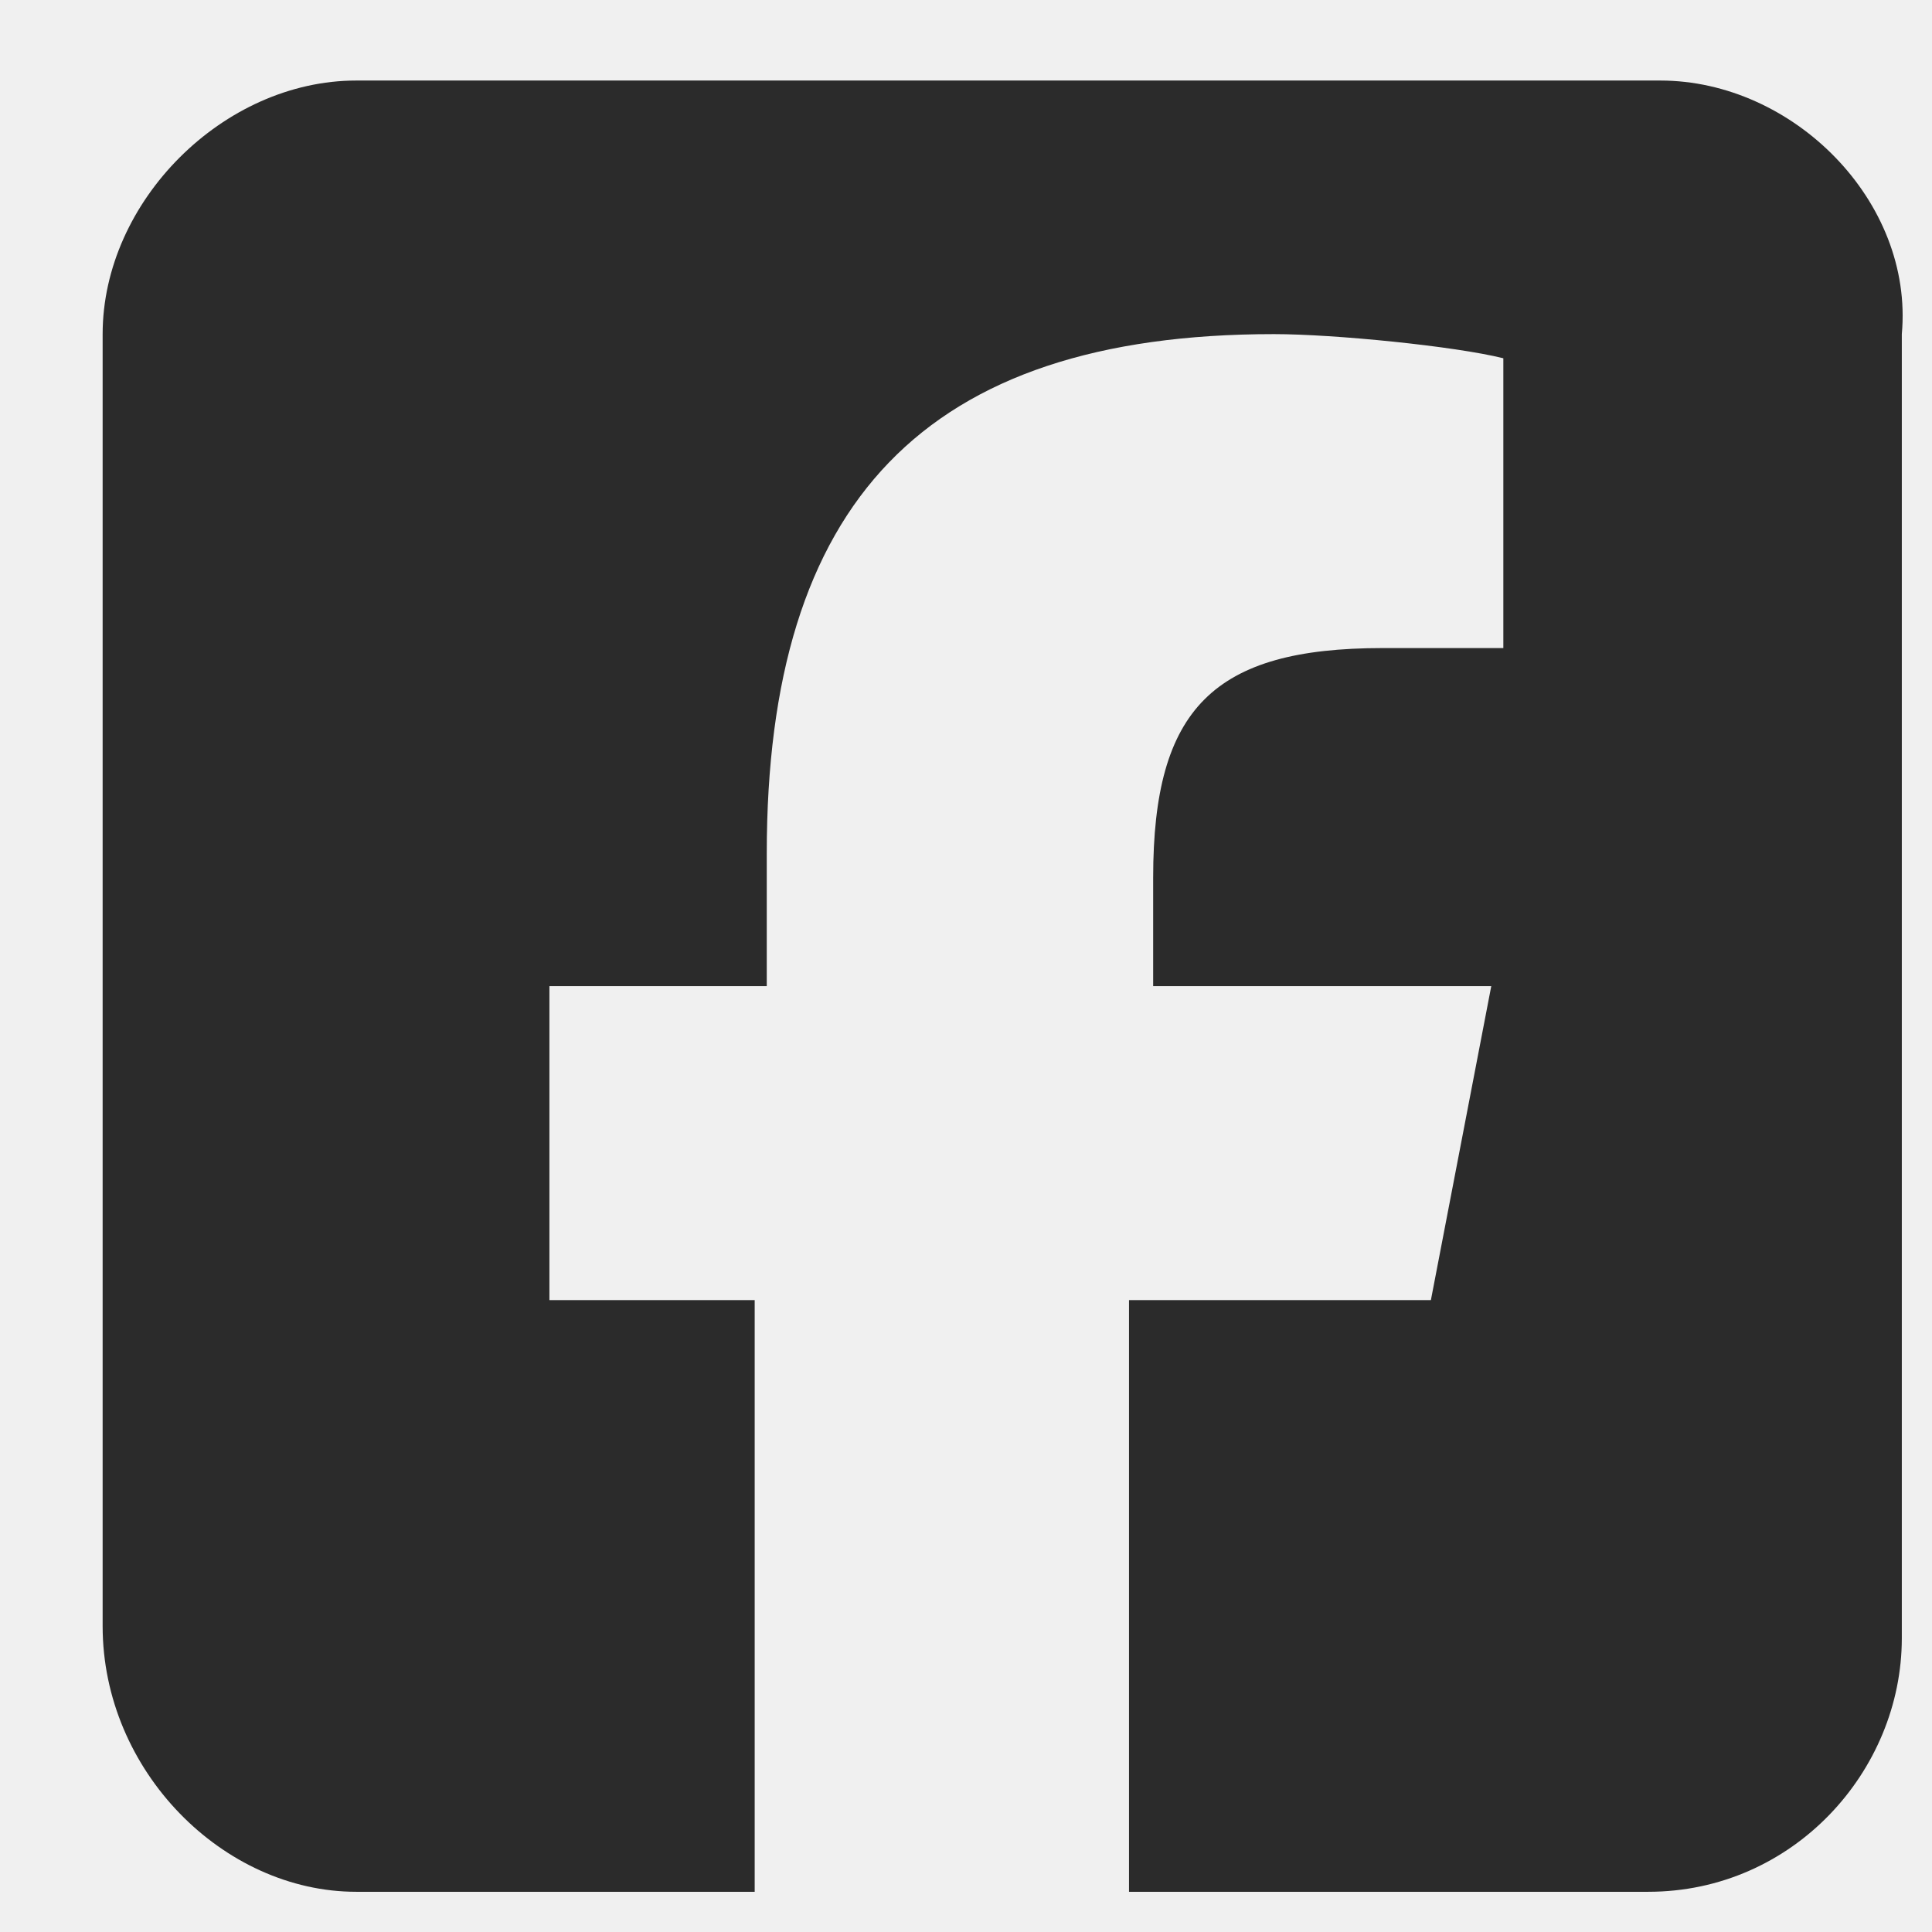
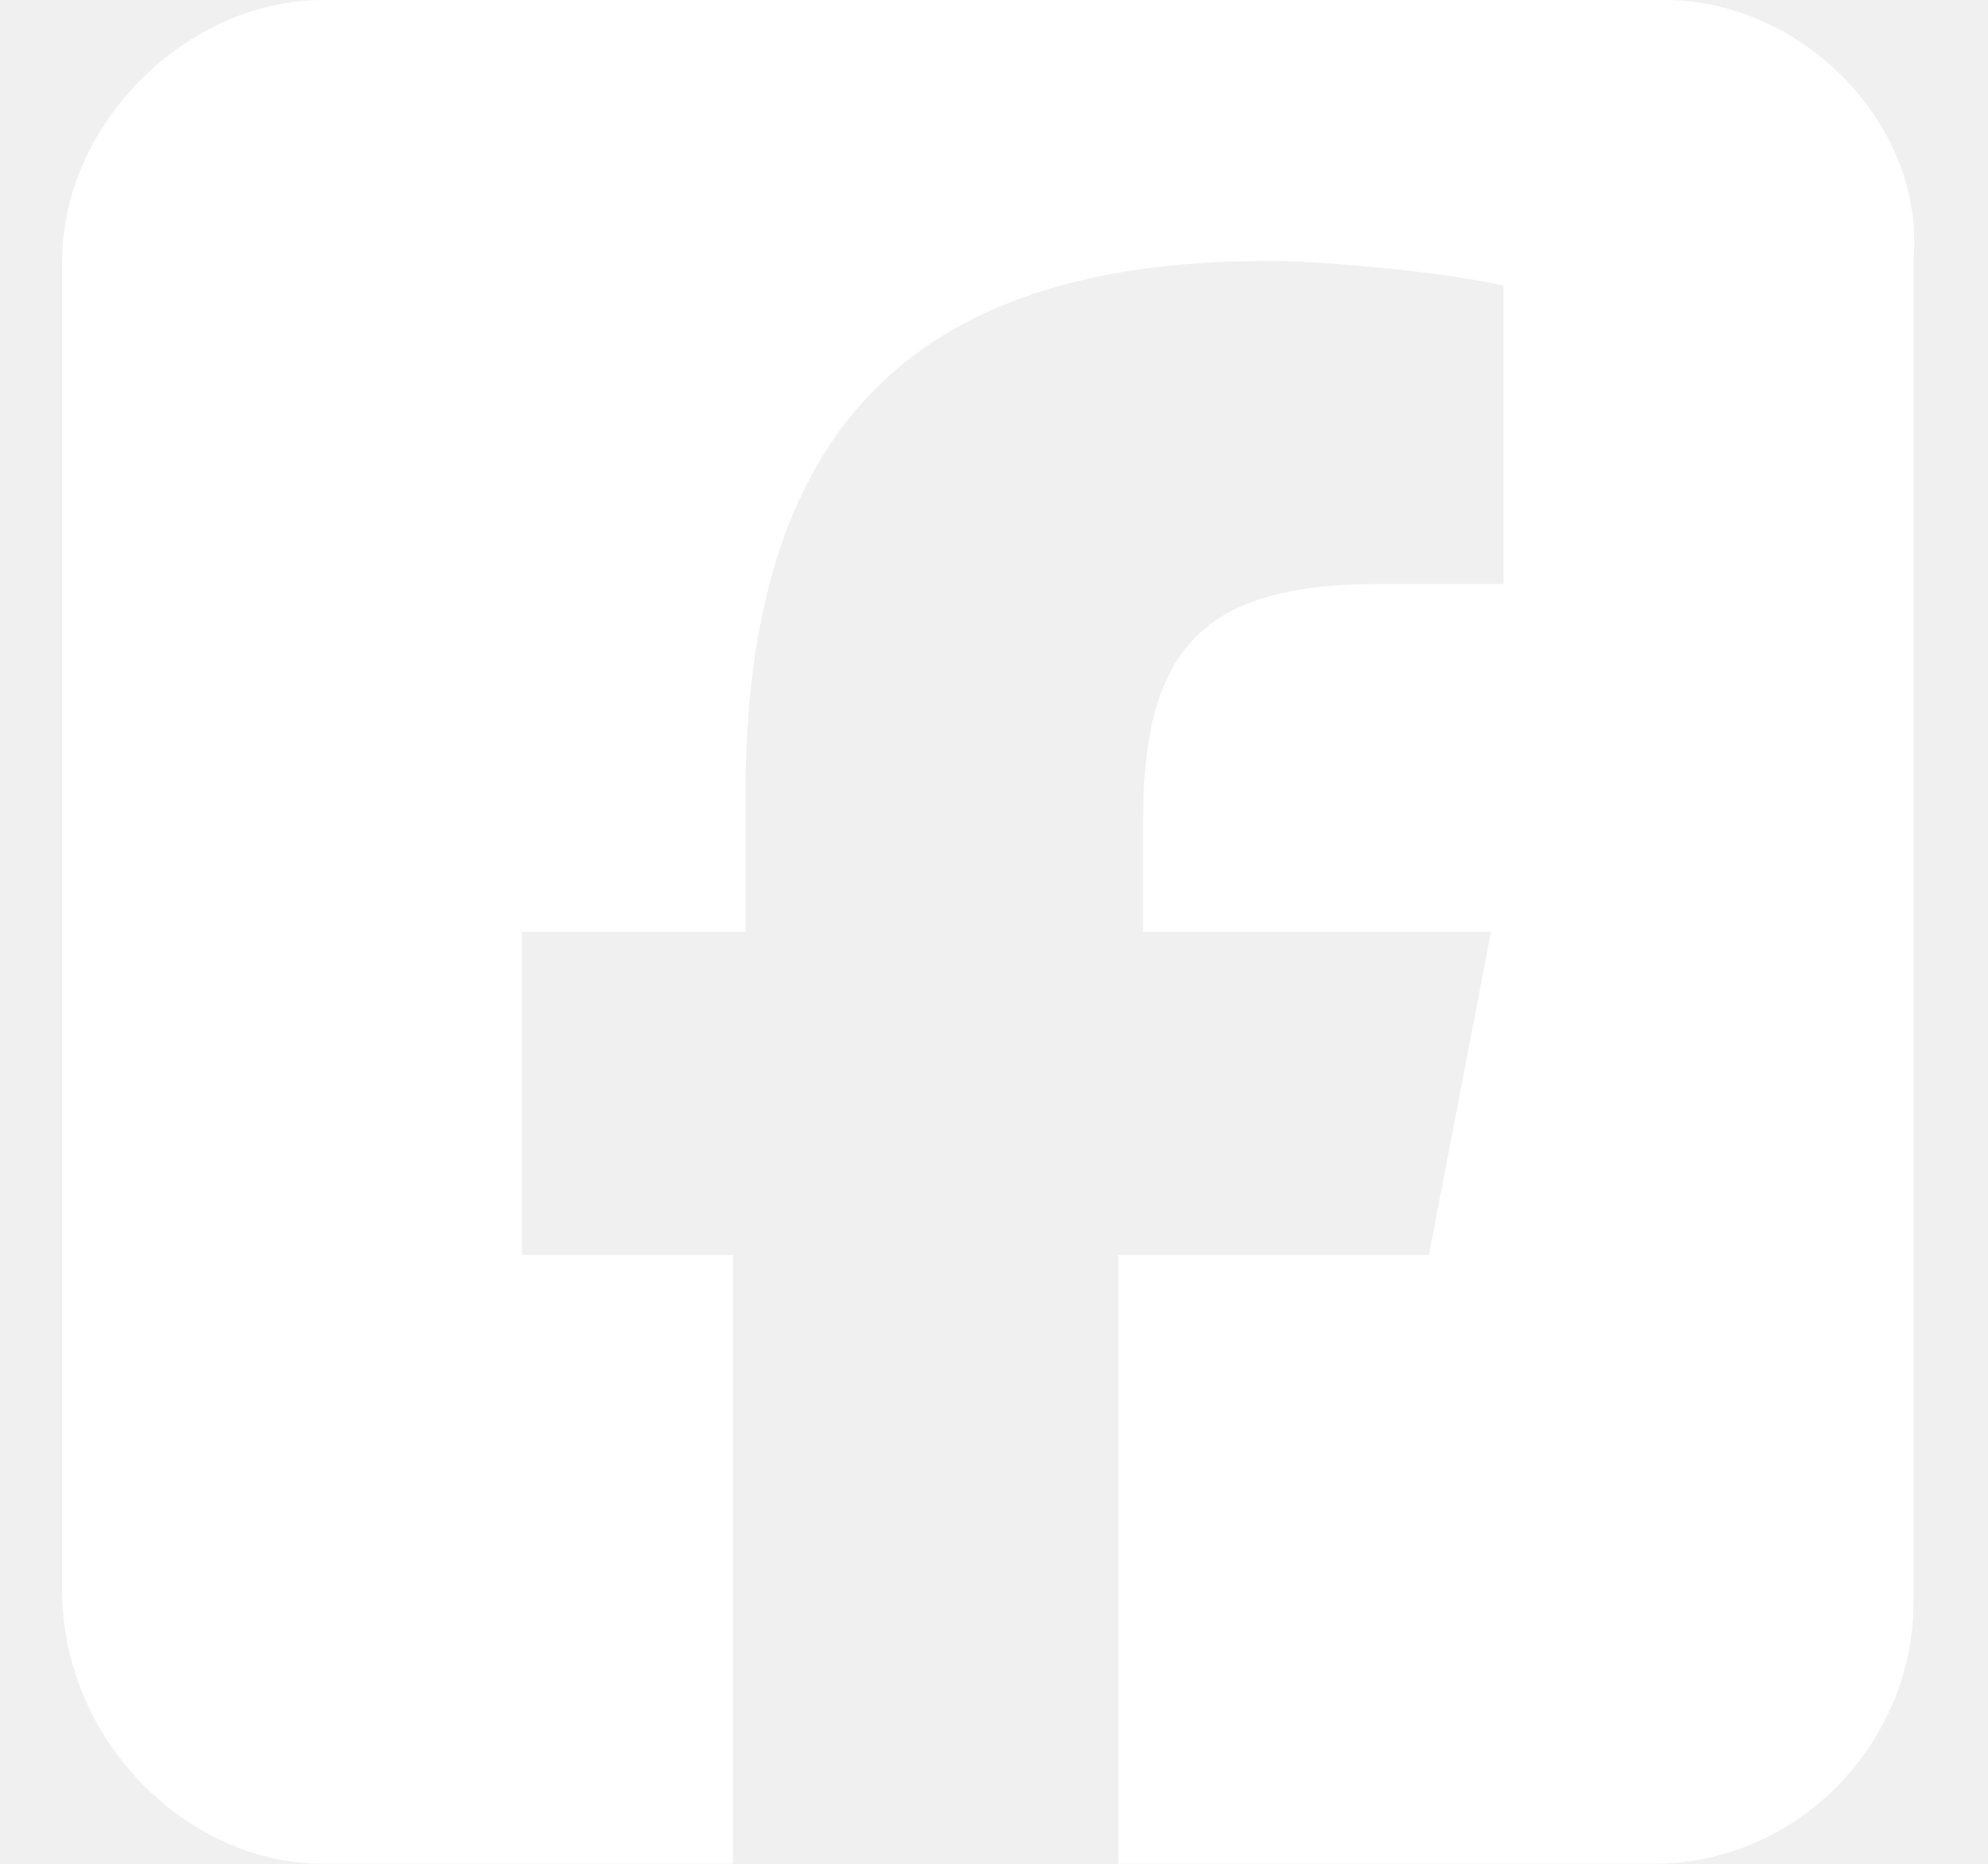
- <svg xmlns="http://www.w3.org/2000/svg" width="16" height="16" viewBox="0 0 16 16" fill="none">
-   <g clip-path="url(#clip0_344_142)">
-     <path d="M2.95 0.667C1.85 0.667 0.85 1.667 0.85 2.767V13.467C0.85 14.667 1.85 15.667 2.95 15.667H6.25V10.767H4.55V8.167H6.35V7.067C6.35 4.167 7.65 2.767 10.55 2.767C11.05 2.767 12.05 2.867 12.45 2.967V5.367C12.25 5.367 11.85 5.367 11.45 5.367C10.05 5.367 9.55 5.867 9.55 7.267V8.167H12.35L11.85 10.767H9.35V15.667H13.65C14.85 15.667 15.75 14.667 15.75 13.567V2.767C15.85 1.667 14.85 0.667 13.75 0.667H2.95Z" fill="#2B2B2B" />
+ <svg xmlns="http://www.w3.org/2000/svg" width="16" height="15" viewBox="0 0 16 15" fill="none">
+   <g clip-path="url(#clip0_364_14167)">
+     <path d="M2.6 -3.05176e-05C1.5 -3.05176e-05 0.5 1 0.5 2.1V12.8C0.5 14 1.5 15 2.6 15H5.9V10.1H4.2V7.5H6V6.4C6 3.5 7.3 2.1 10.2 2.1C10.7 2.1 11.7 2.2 12.1 2.3V4.7C11.9 4.7 11.5 4.7 11.1 4.7C9.7 4.7 9.2 5.2 9.2 6.6V7.5H12L11.5 10.1H9V15H13.3C14.5 15 15.4 14 15.4 12.9V2.1C15.5 1 14.5 -3.05176e-05 13.4 -3.05176e-05H2.6Z" fill="white" />
  </g>
  <defs>
-     <clipPath id="clip0_344_142">
-       <rect width="15" height="15" fill="white" transform="translate(0.849609 0.666626)" />
+     <clipPath id="clip0_364_14167">
+       <rect width="15" height="15" fill="white" transform="translate(0.499756 -3.05176e-05)" />
    </clipPath>
  </defs>
</svg>
